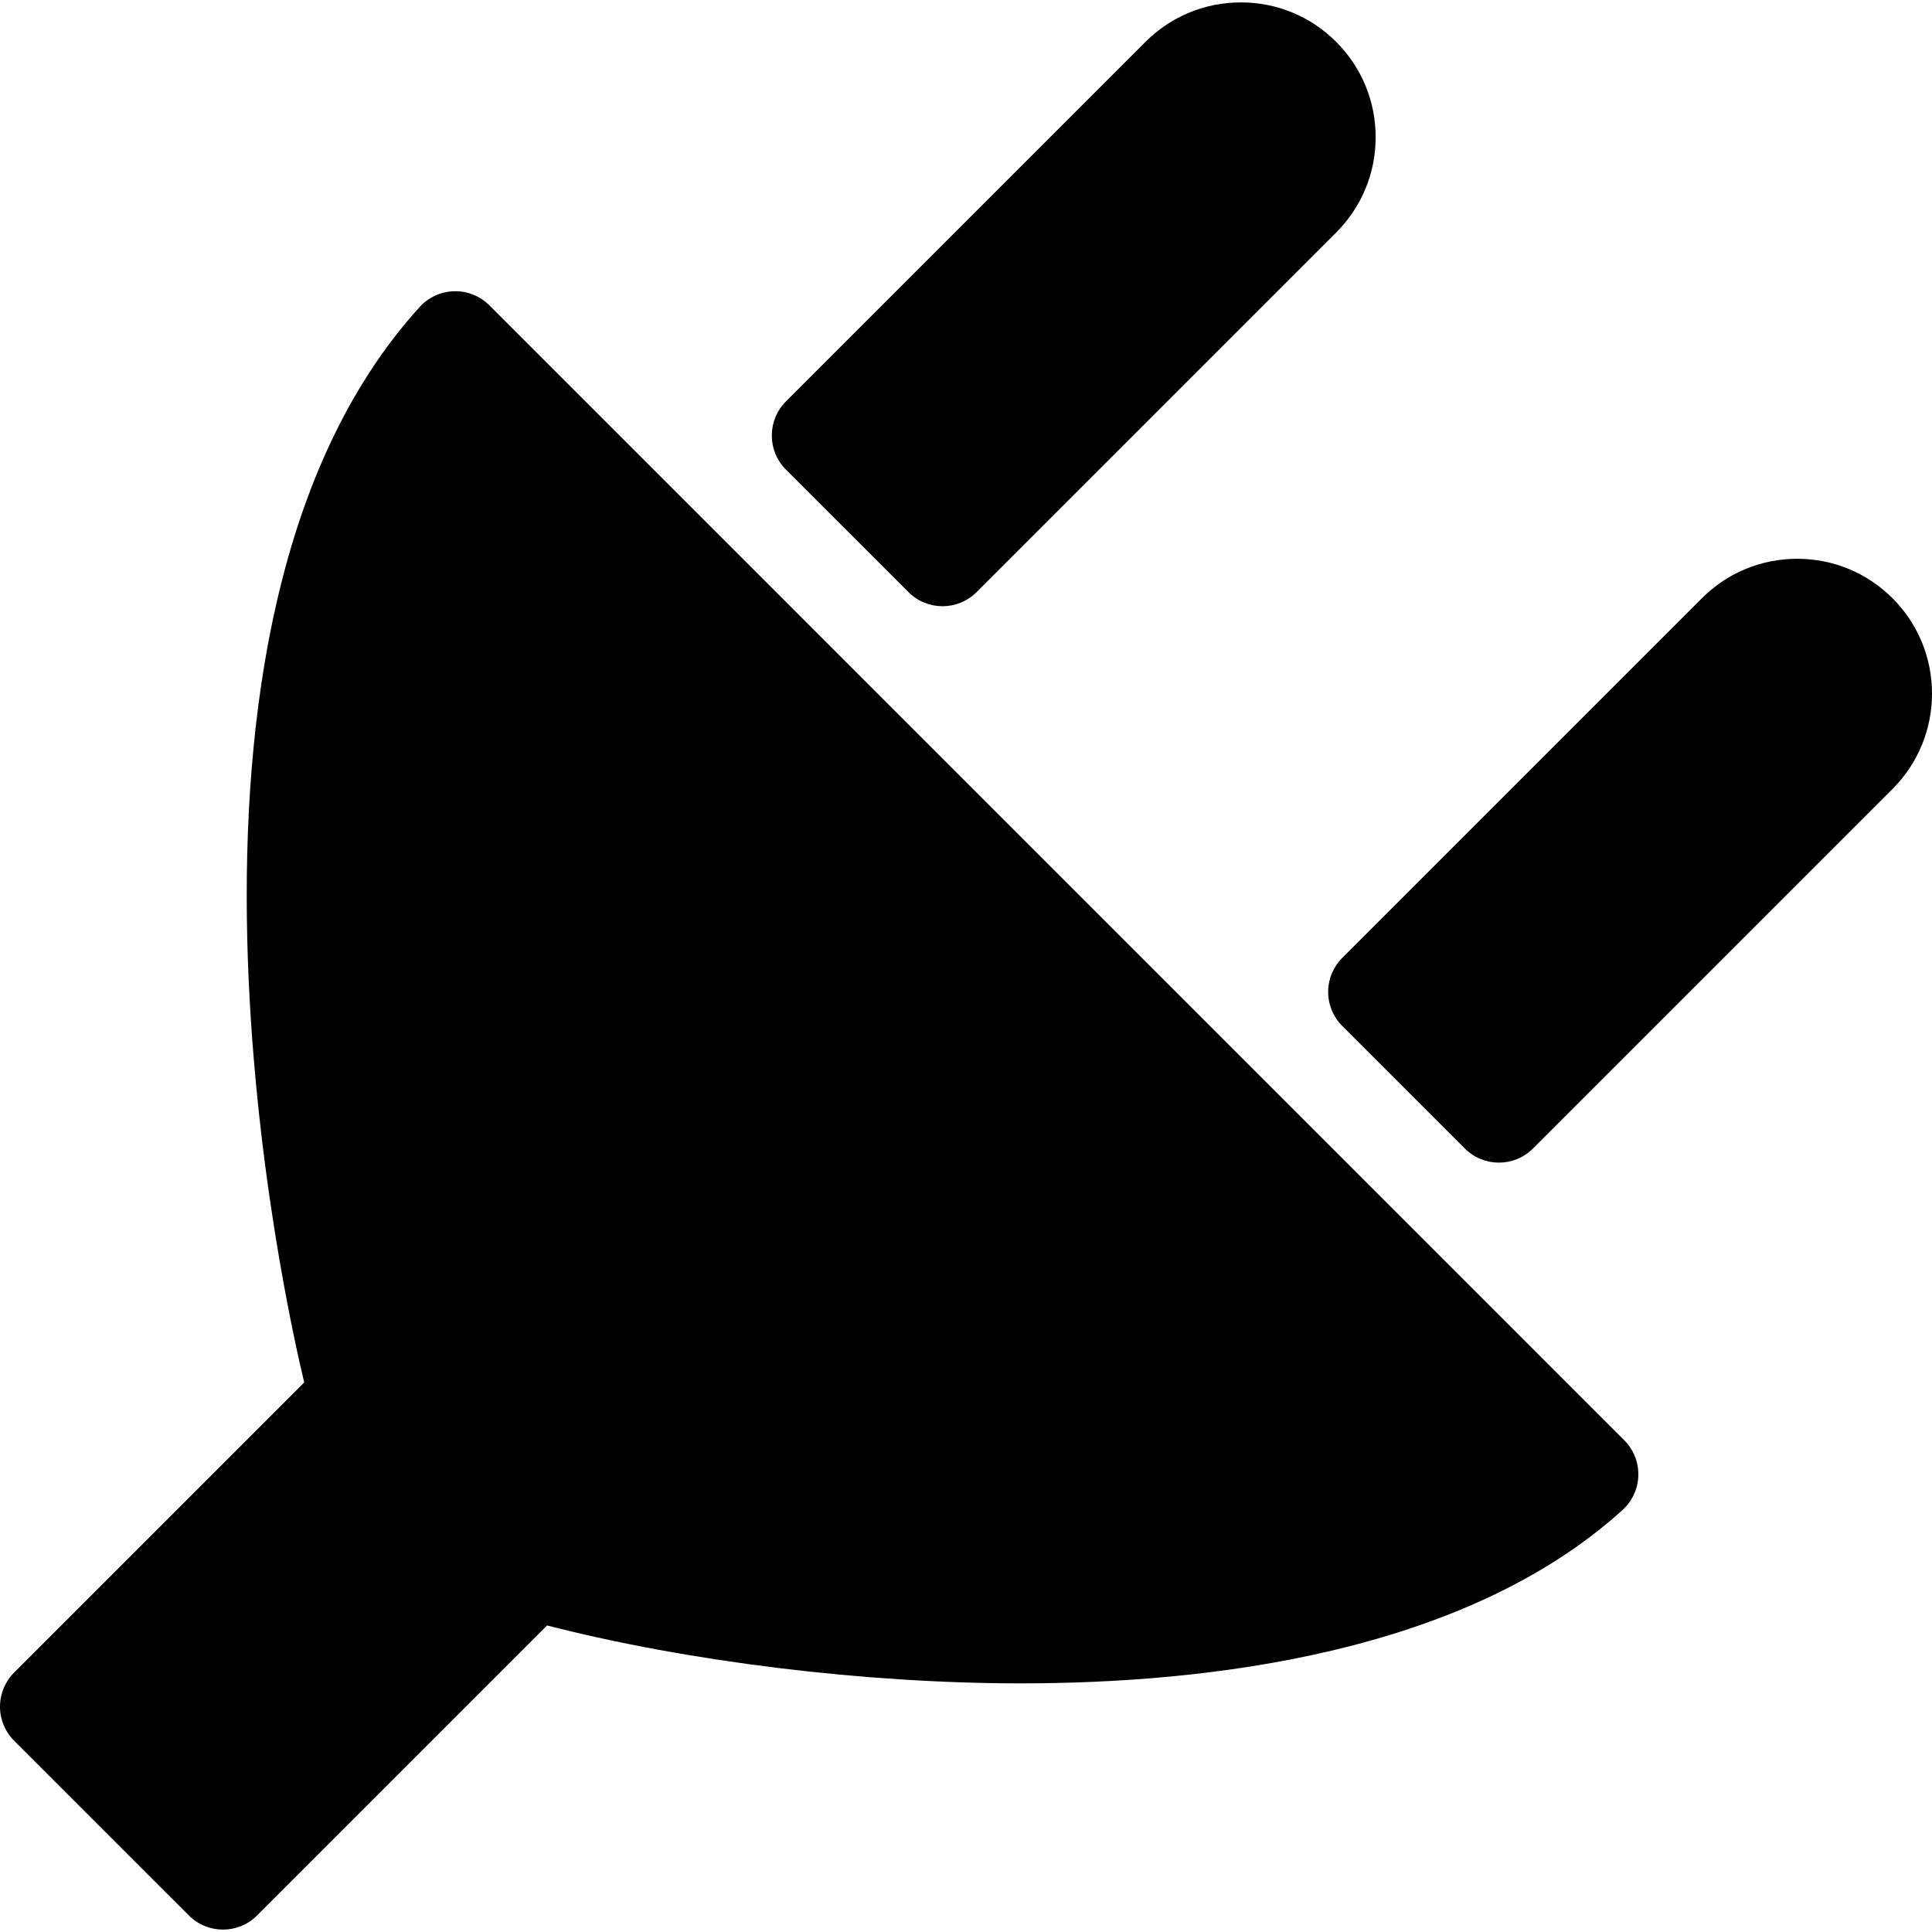
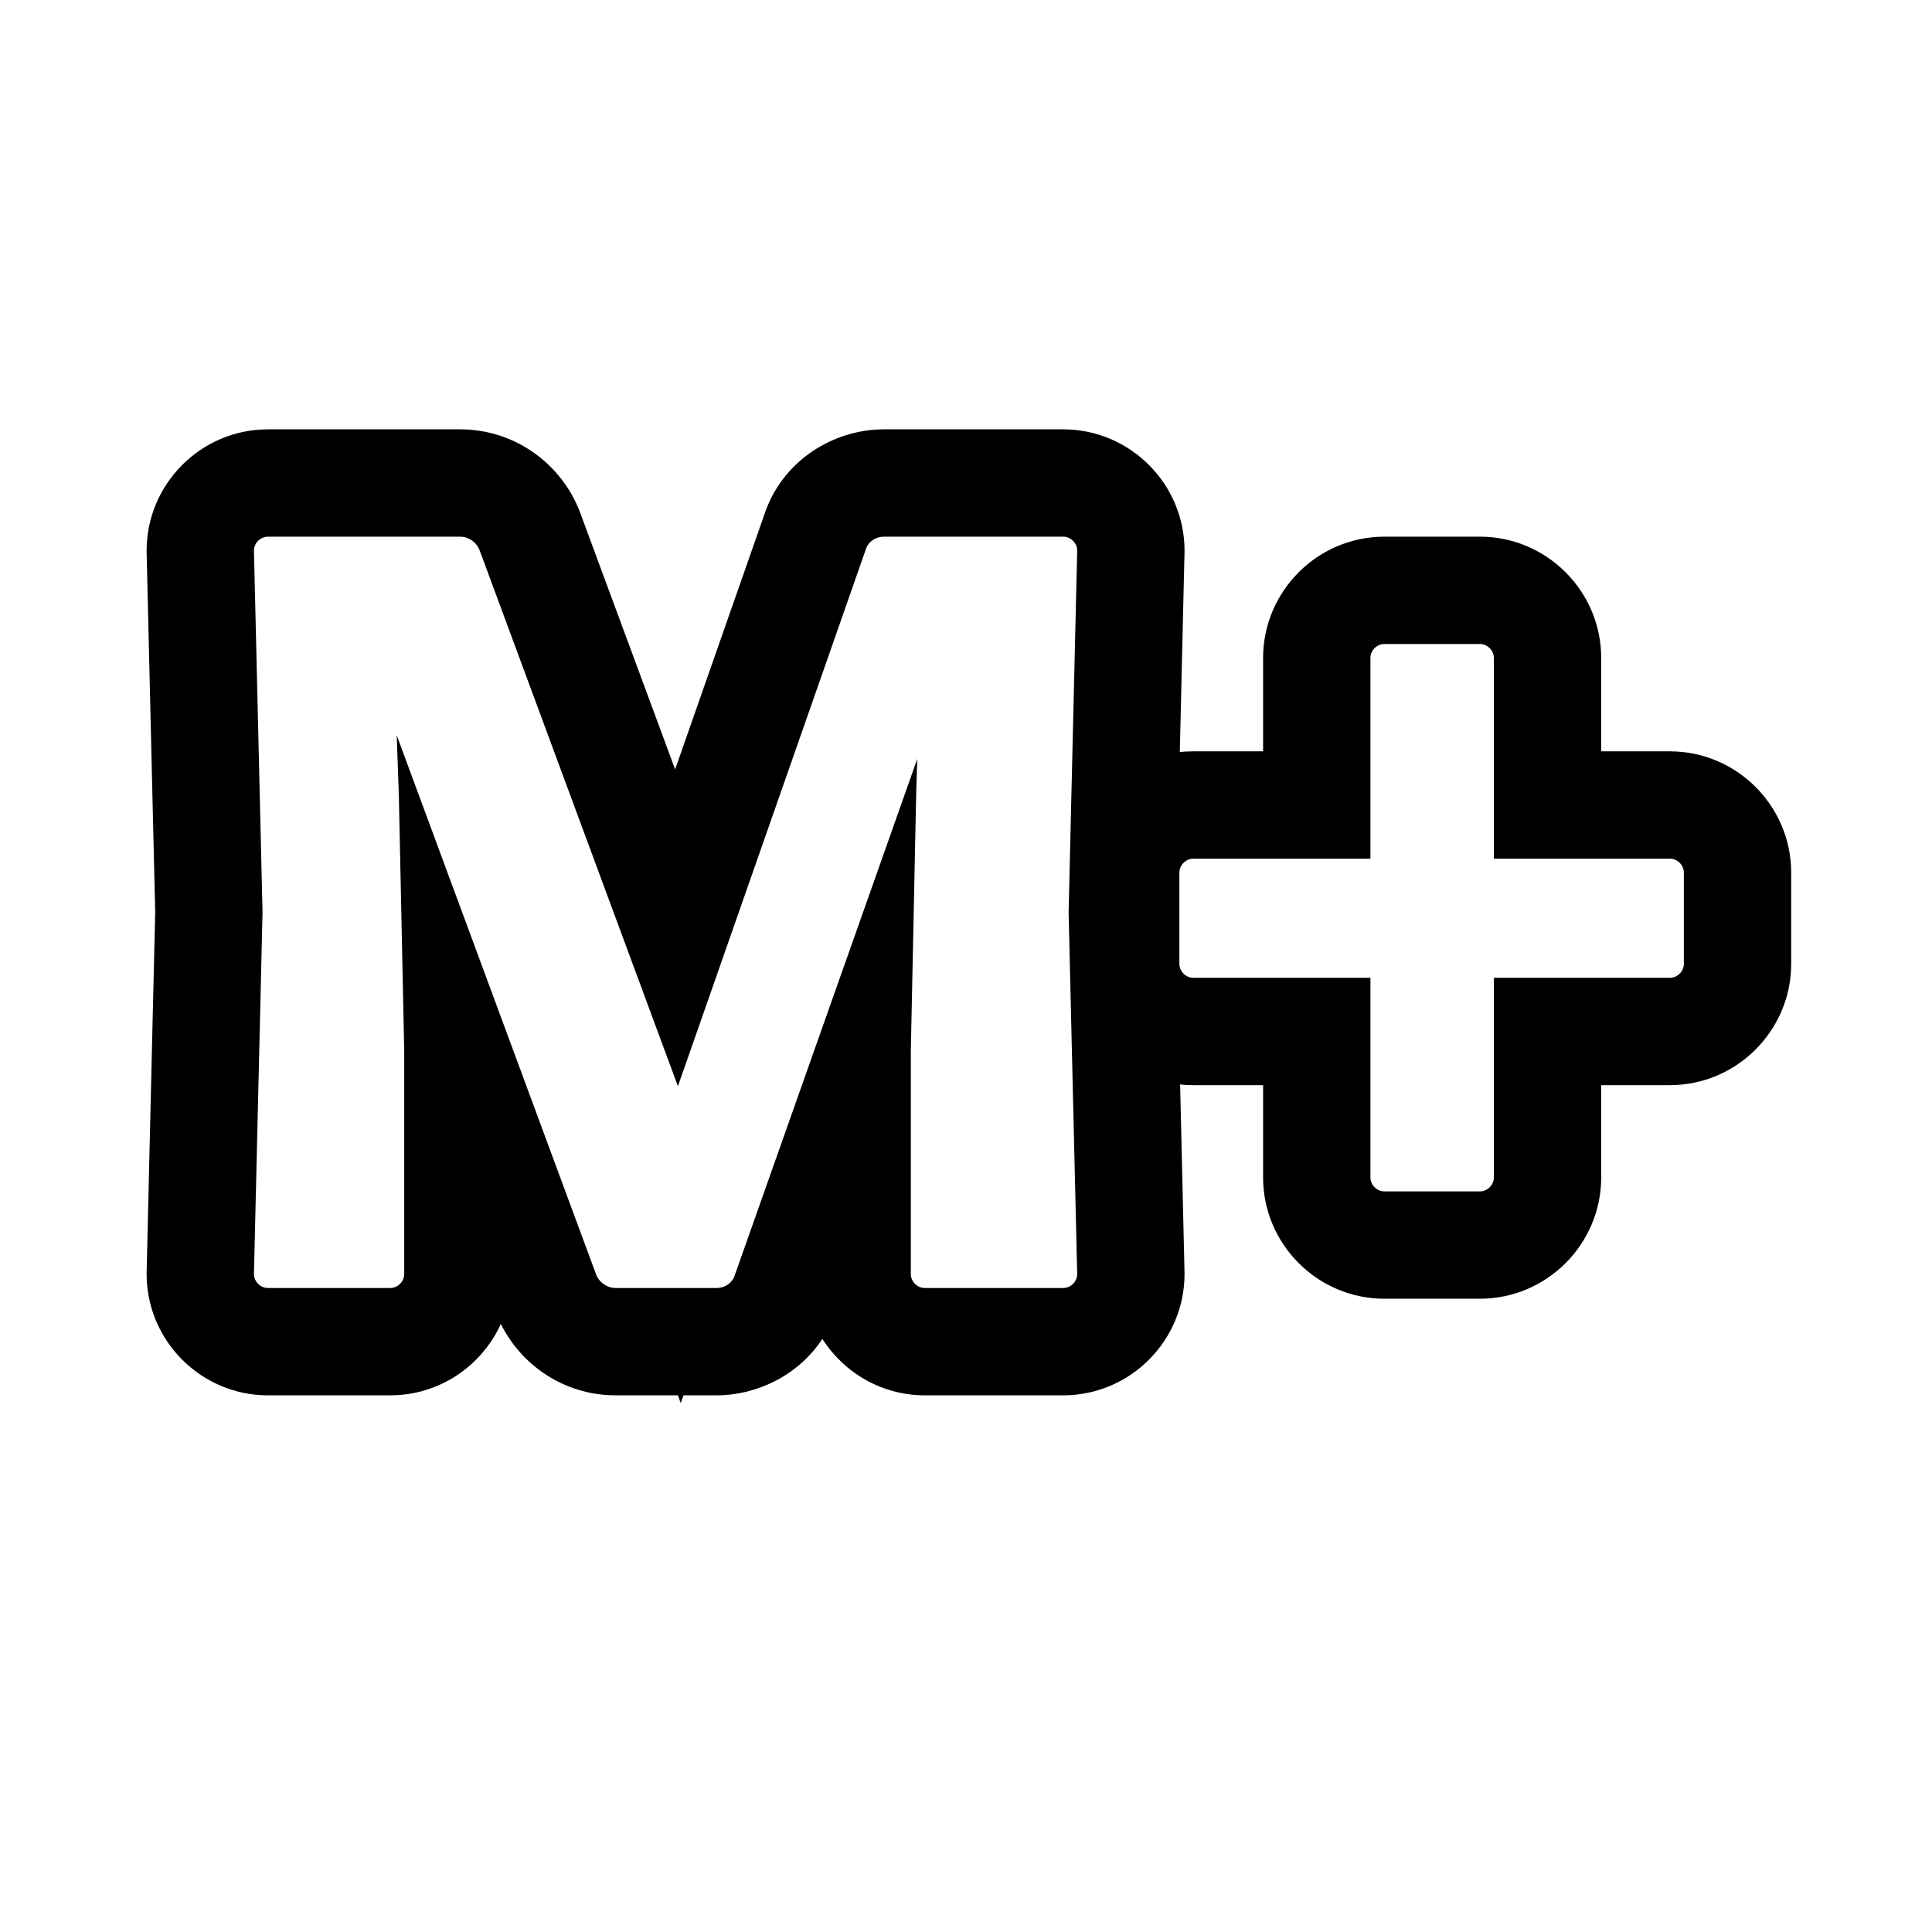
- <svg xmlns="http://www.w3.org/2000/svg" version="1.1" id="Capa_1" x="0px" y="0px" width="99.012px" height="99.012px" viewBox="0 0 99.012 99.012" style="enable-background:new 0 0 99.012 99.012;" xml:space="preserve">
-   <g>
-     <g>
-       <path d="M25.08,15.648c-0.478-0.478-1.135-0.742-1.805-0.723c-0.675,0.017-1.314,0.309-1.768,0.808    c-14.829,16.325-6.762,51.623-5.916,55.115L0.723,85.717C0.26,86.18,0,86.808,0,87.463c0,0.654,0.26,1.283,0.723,1.746    l8.958,8.957c0.482,0.48,1.114,0.723,1.746,0.723c0.631,0,1.264-0.24,1.745-0.723l14.865-14.864    c7.237,1.859,16.289,2.968,24.28,2.968c9.599,0,22.739-1.543,30.836-8.886c0.5-0.454,0.793-1.093,0.809-1.769    c0.018-0.676-0.245-1.328-0.723-1.805L25.08,15.648z" />
-       <path d="M46.557,30.345c0.482,0.482,1.114,0.723,1.746,0.723c0.632,0,1.264-0.241,1.746-0.724l18.428-18.428    c1.305-1.305,2.023-3.04,2.023-4.885c0-1.846-0.719-3.582-2.023-4.886c-1.305-1.305-3.039-2.022-4.885-2.022    c-1.845,0-3.581,0.718-4.887,2.022L40.277,20.574c-0.964,0.964-0.964,2.527,0,3.492L46.557,30.345z" />
-       <path d="M96.99,30.661c-1.305-1.305-3.039-2.024-4.885-2.024c-1.847,0-3.582,0.718-4.886,2.023L68.79,49.089    c-0.464,0.463-0.724,1.091-0.724,1.746s0.26,1.282,0.724,1.746l6.28,6.278c0.481,0.482,1.113,0.724,1.746,0.724    c0.631,0,1.264-0.241,1.746-0.724l18.43-18.429C99.686,37.735,99.686,33.353,96.99,30.661z" />
-     </g>
-   </g>
-   <g>
- </g>
-   <g>
- </g>
-   <g>
- </g>
-   <g>
- </g>
-   <g>
- </g>
-   <g>
- </g>
-   <g>
- </g>
-   <g>
- </g>
-   <g>
- </g>
-   <g>
- </g>
-   <g>
- </g>
-   <g>
- </g>
-   <g>
- </g>
-   <g>
- </g>
-   <g>
- </g>
+ <svg xmlns="http://www.w3.org/2000/svg" width="18" height="18" viewBox="0 0 18 18" fill="none">
+   <path fill-rule="evenodd" clip-rule="evenodd" d="M3.696 6.85L3.716 7.41L3.766 9.79V11.87C3.766 11.94 3.706 12 3.636 12H2.496C2.426 12 2.366 11.94 2.366 11.87L2.446 8.5L2.366 5.13C2.366 5.06 2.426 5 2.496 5H4.286C4.366 5 4.436 5.05 4.466 5.12L6.316 10.12L8.066 5.12C8.086 5.05 8.156 5 8.236 5H9.906C9.976 5 10.036 5.06 10.036 5.13L9.956 8.5L10.036 11.87C10.036 11.94 9.976 12 9.906 12H8.616C8.546 12 8.486 11.94 8.486 11.87V9.79L8.536 7.39L8.546 7.07L6.846 11.88C6.83 11.937 6.78 11.981 6.719 11.995C6.706 11.998 6.691 12 6.676 12H5.736C5.656 12 5.586 11.95 5.556 11.88L3.696 6.85ZM4.666 12.335C4.488 12.727 4.093 13 3.636 13H2.496C1.874 13 1.366 12.492 1.366 11.87V11.858L1.446 8.5L1.366 5.142V5.13C1.366 4.508 1.874 4 2.496 4H4.286C4.789 4 5.207 4.309 5.385 4.726L5.395 4.749L6.29 7.168L7.117 4.806C7.285 4.284 7.772 4 8.236 4H9.906C10.528 4 11.036 4.508 11.036 5.13V5.142L10.992 7.007C11.033 7.002 11.075 7 11.118 7H11.768V6.13C11.768 5.508 12.276 5 12.898 5H13.788C14.41 5 14.918 5.508 14.918 6.13V7H15.558C16.18 7 16.688 7.508 16.688 8.13V8.98C16.688 9.602 16.18 10.11 15.558 10.11H14.918V10.97C14.918 11.592 14.41 12.1 13.788 12.1H12.898C12.276 12.1 11.768 11.592 11.768 10.97V10.11H11.118C11.076 10.11 11.035 10.108 10.995 10.103L11.036 11.858V11.87C11.036 12.492 10.528 13 9.906 13H8.616C8.216 13 7.863 12.79 7.662 12.474C7.437 12.816 7.049 13 6.676 13H6.368L6.342 13.072L6.316 13H5.736C5.259 13 4.858 12.721 4.666 12.335ZM15.558 8C15.628 8 15.688 8.06 15.688 8.13V8.98C15.688 9.05 15.628 9.11 15.558 9.11H13.918V10.97C13.918 11.04 13.858 11.1 13.788 11.1H12.898C12.828 11.1 12.768 11.04 12.768 10.97V9.11H11.118C11.048 9.11 10.988 9.05 10.988 8.98V8.13C10.988 8.06 11.048 8 11.118 8H12.768V6.13C12.768 6.06 12.828 6 12.898 6H13.788C13.858 6 13.918 6.06 13.918 6.13V8H15.558Z" fill="black" />
</svg>
